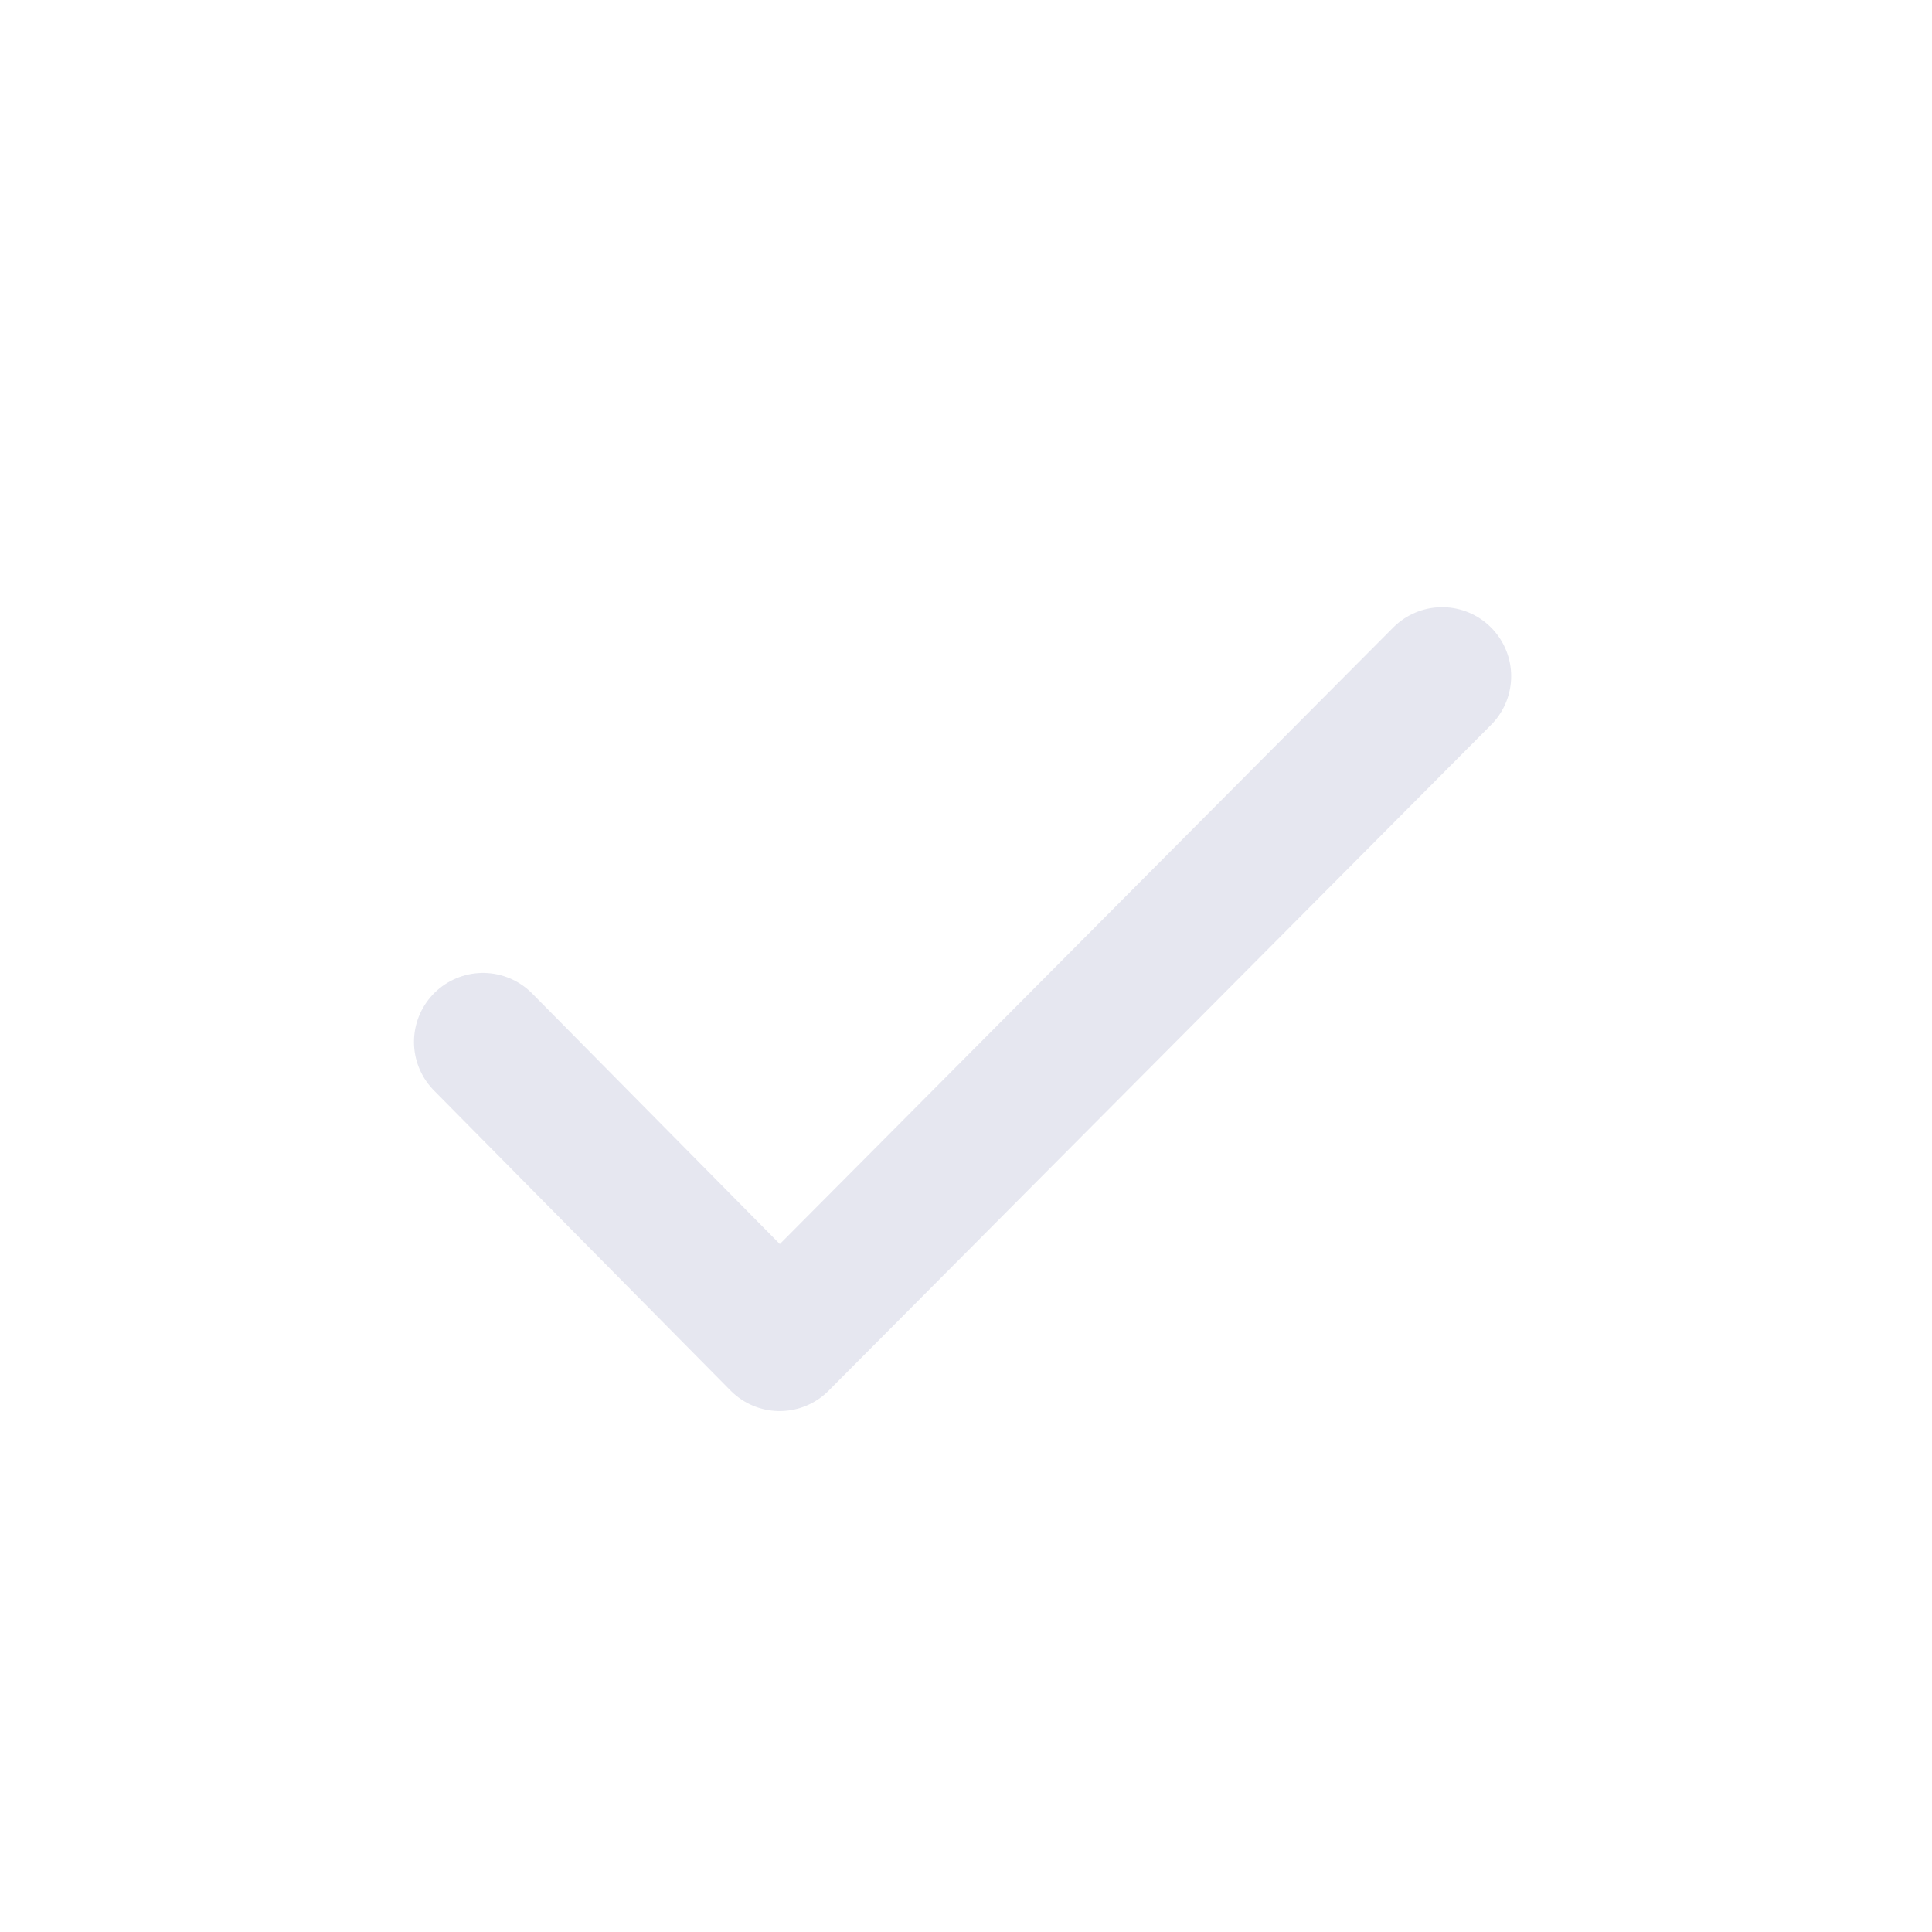
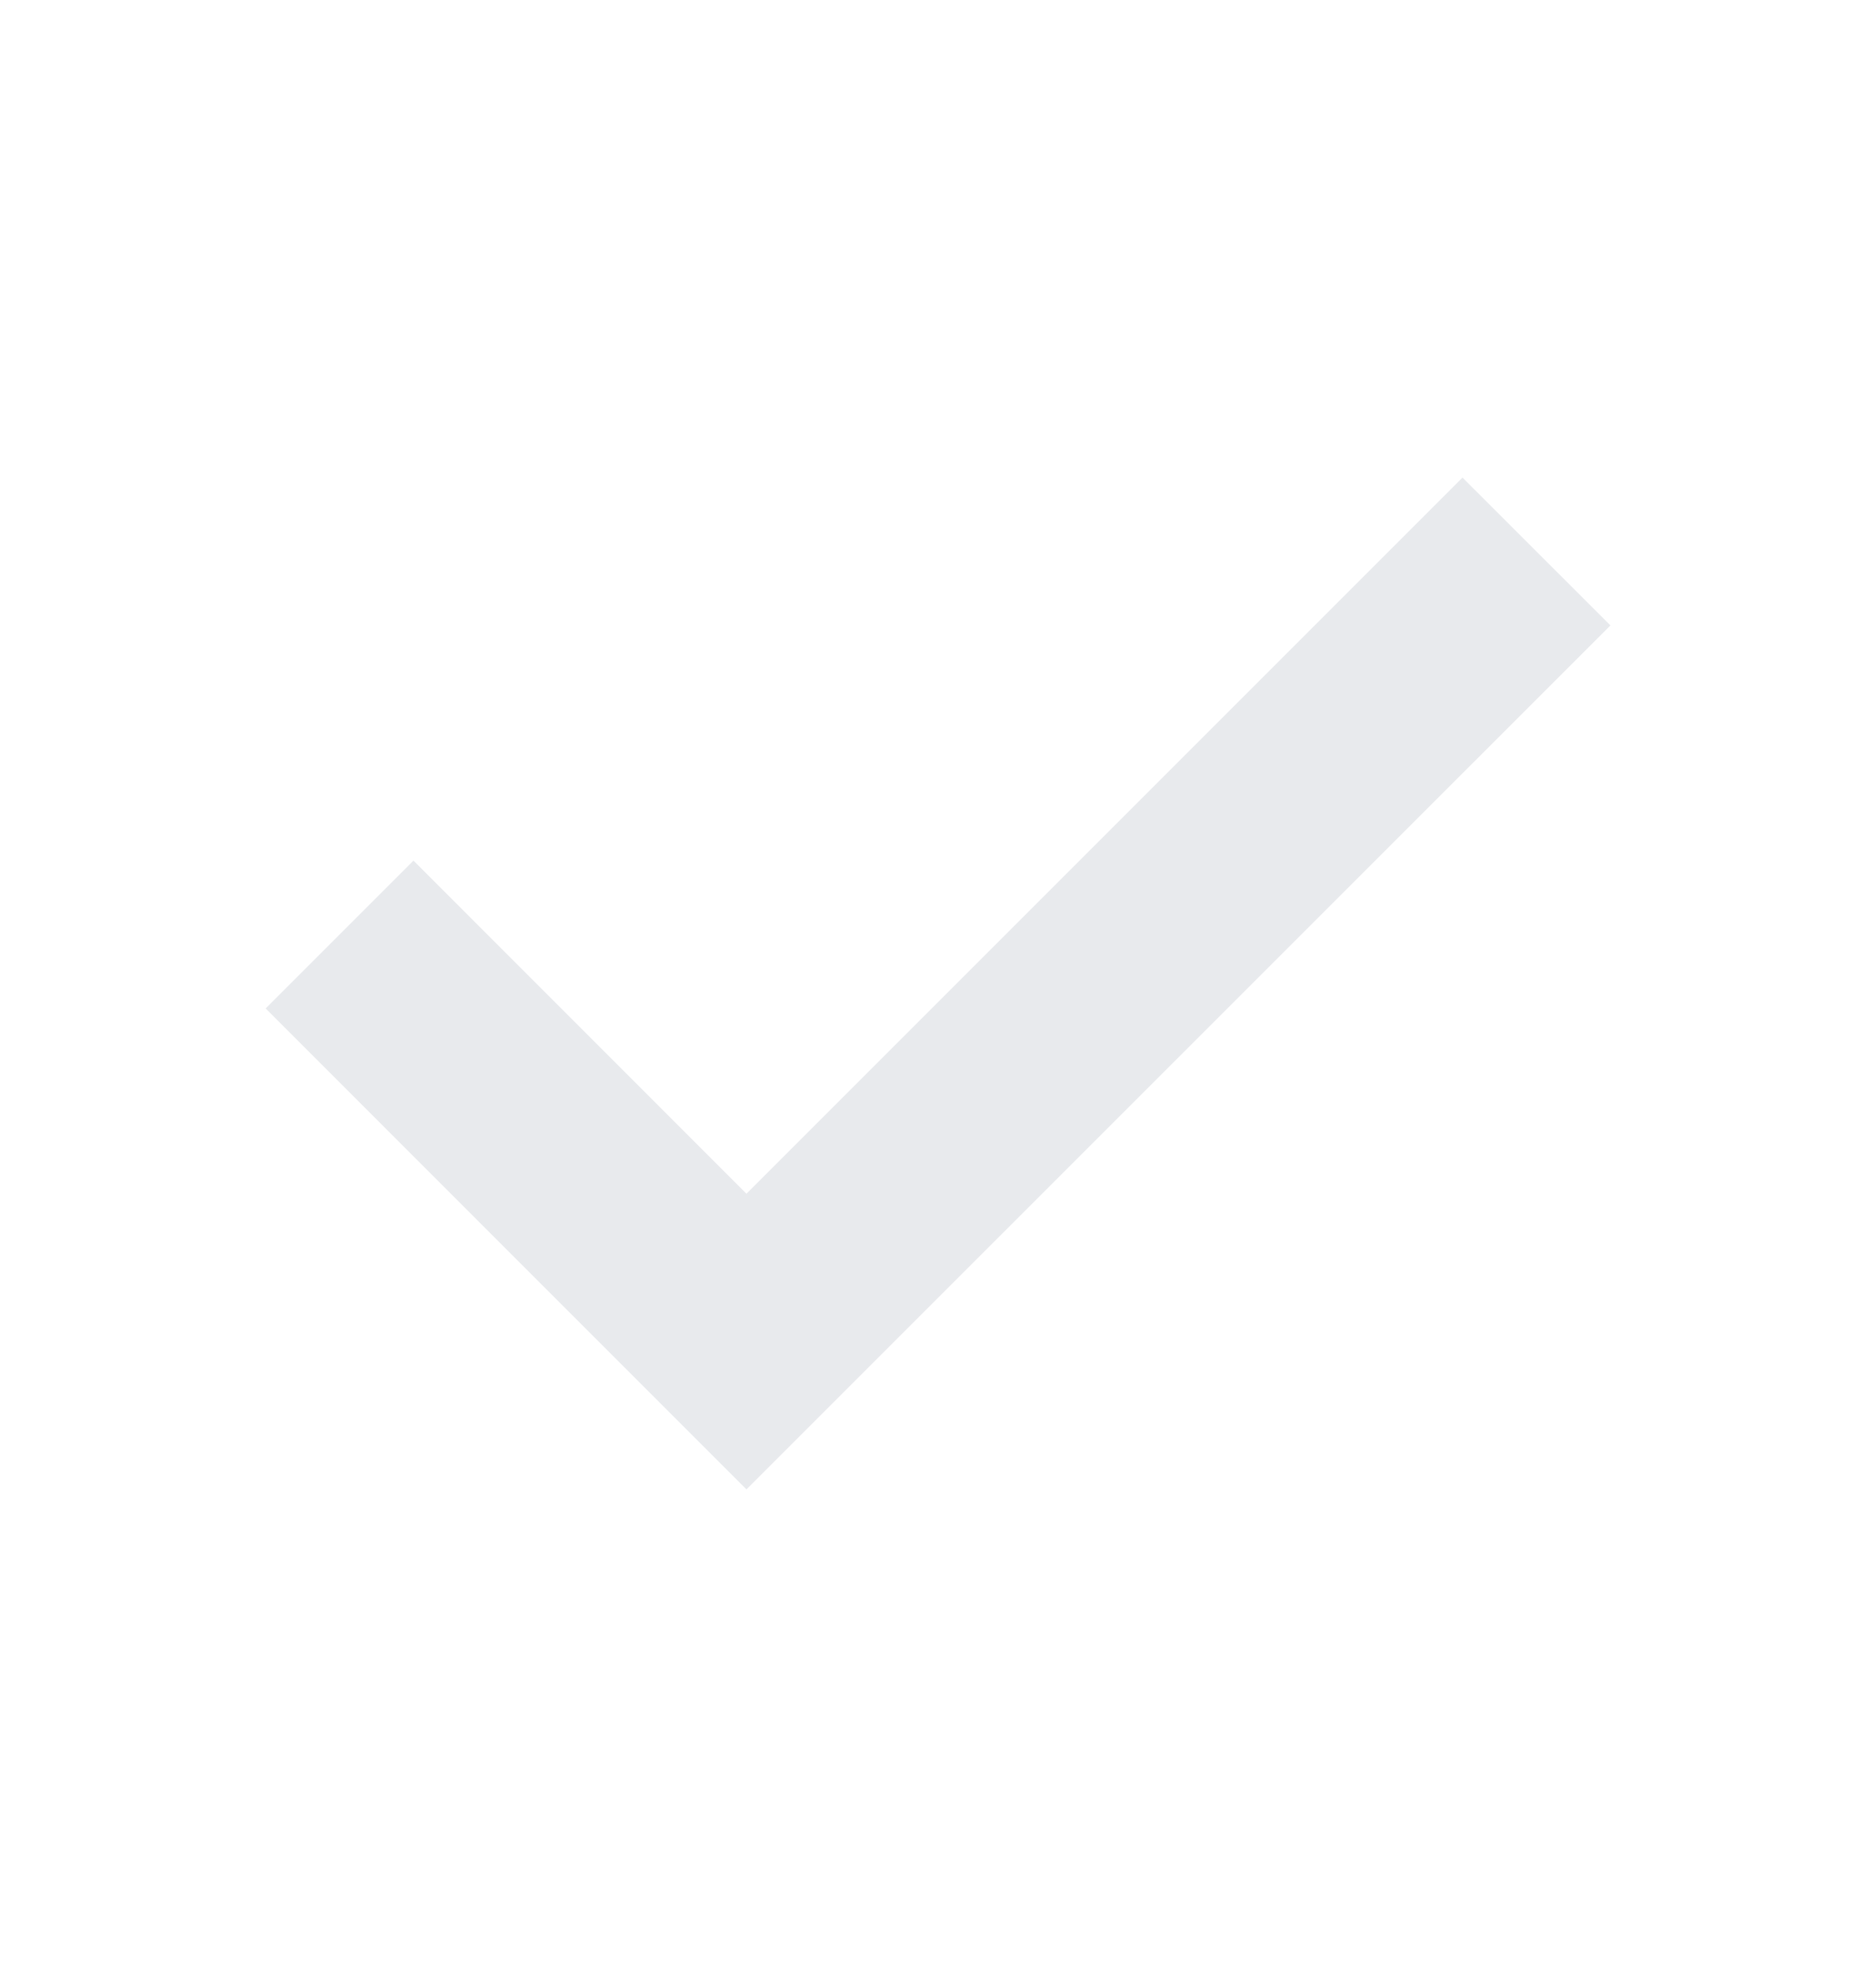
- <svg xmlns="http://www.w3.org/2000/svg" class="stroke" width="20" height="20" viewBox="0 0 20 20" fill="none">
-   <path d="M5 10.786L8.071 13.893L14.929 7" stroke="#E6E7F0" stroke-width="1.429" stroke-linecap="round" stroke-linejoin="round" />
+ <svg xmlns="http://www.w3.org/2000/svg" width="20" height="21" viewBox="0 0 20 21" fill="none">
+   <path d="M7.958 15.877L2.832 10.75L4.408 9.174L7.958 12.725L15.592 5.091L17.169 6.667L7.958 15.877Z" fill="#E8EAED" />
</svg>
